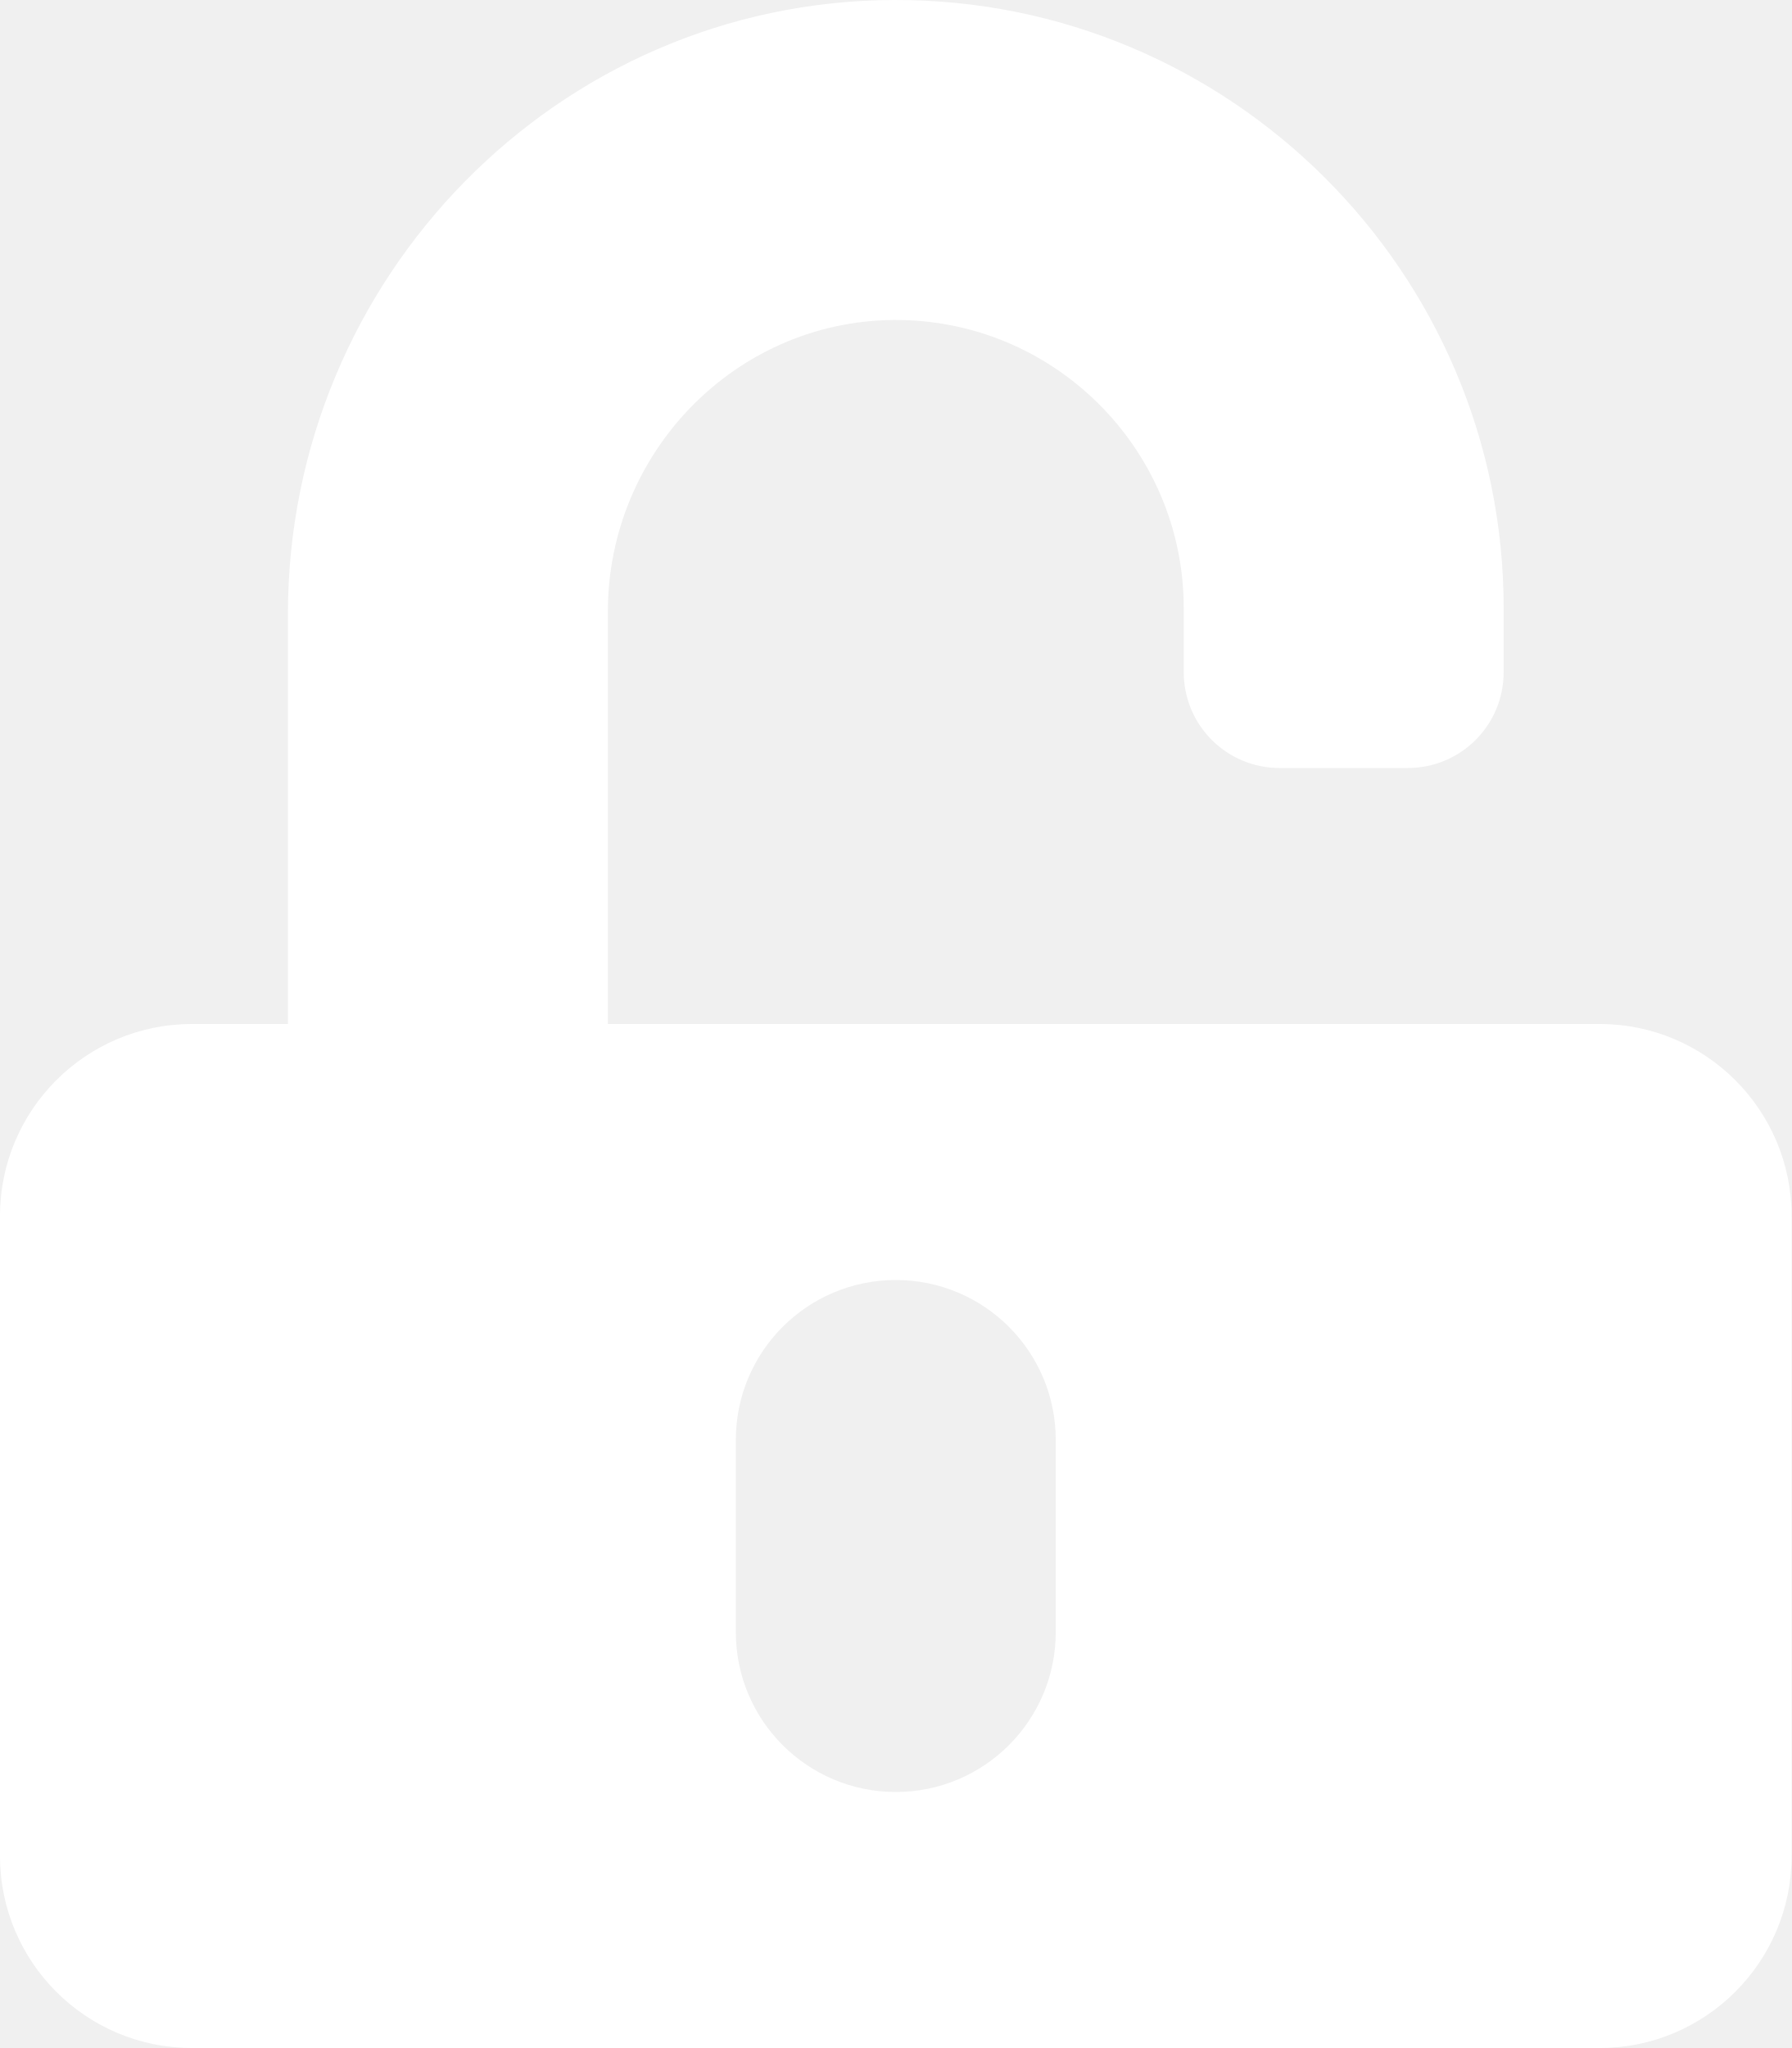
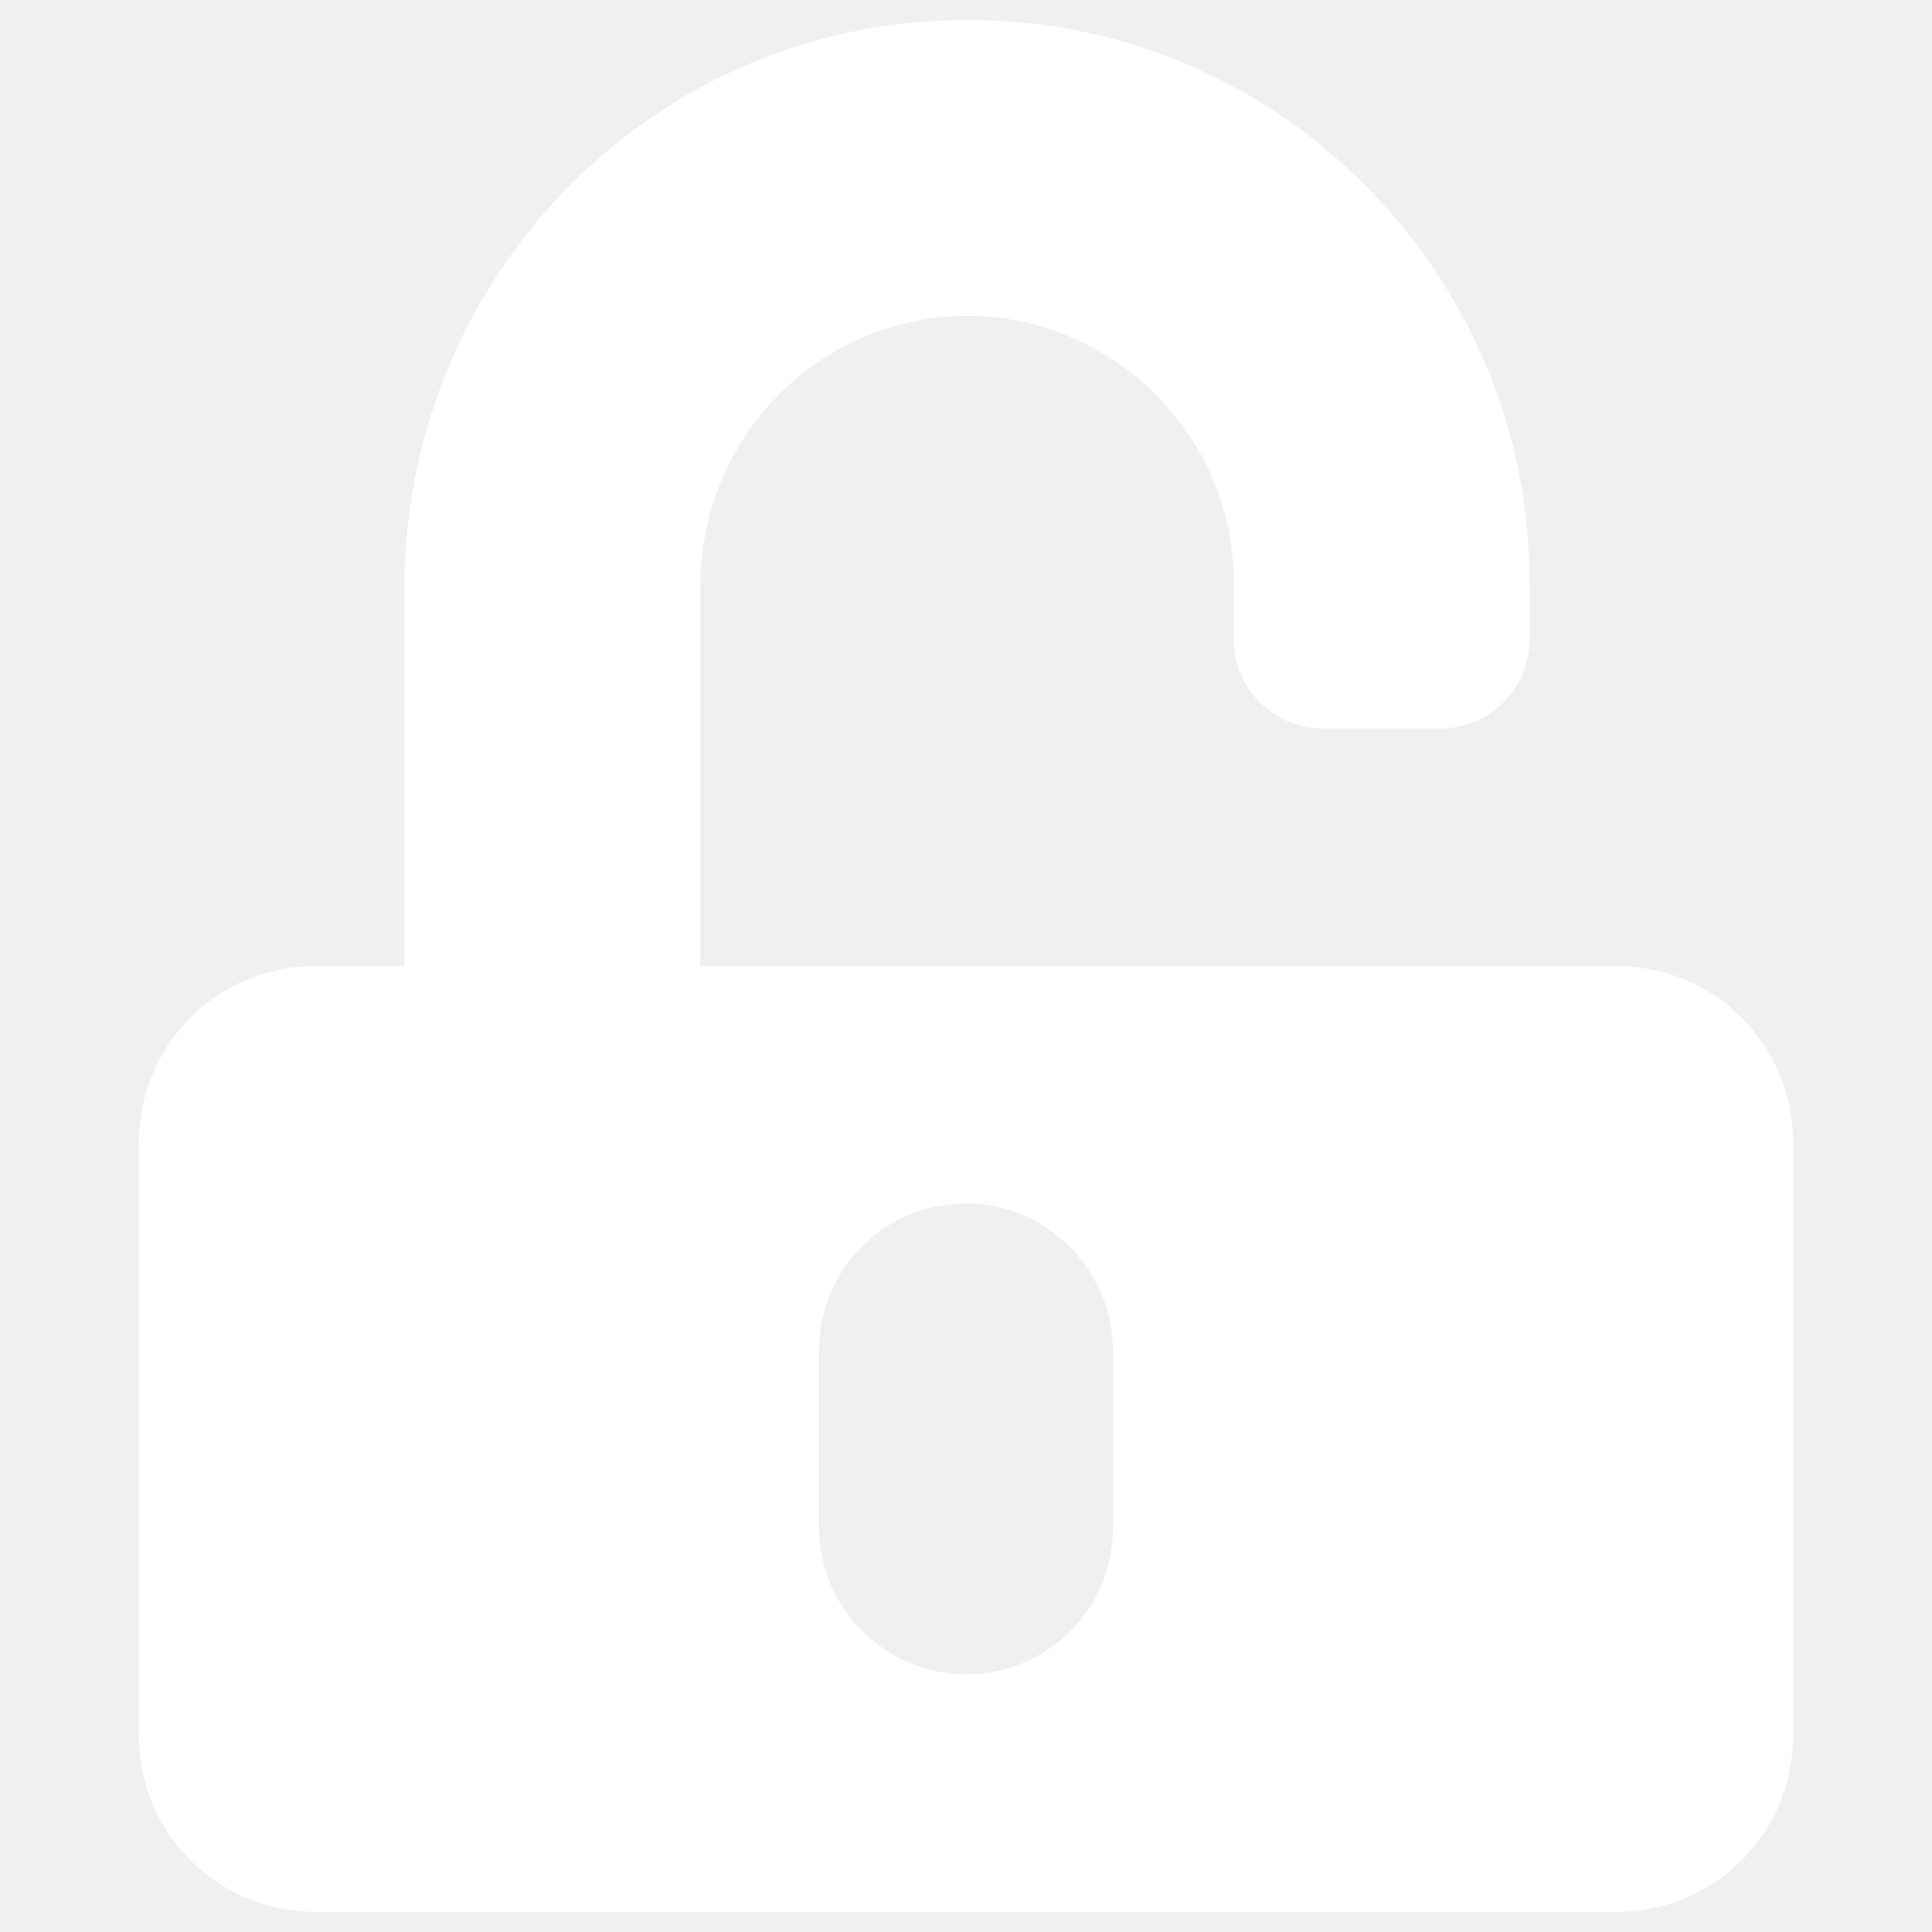
- <svg xmlns="http://www.w3.org/2000/svg" version="1.1" id="Layer_1" x="0px" y="0px" viewBox="0 0 448 512" style="enable-background:new 0 0 448 512;" xml:space="preserve">
+ <svg xmlns="http://www.w3.org/2000/svg" version="1.1" id="Layer_1" x="0px" y="0px" viewBox="0 0 96 96" style="enable-background:new 0 0 96 96;" xml:space="preserve">
  <style type="text/css">
	.st0{fill:#FFFFFF;}
</style>
-   <path class="st0" d="M400,256H152V152.9c0-39.6,31.7-72.5,71.3-72.9c40-0.4,72.7,32.1,72.7,72v16c0,13.3,10.7,24,24,24h32  c13.3,0,24-10.7,24-24v-16C376,68,307.5-0.3,223.5,0S72,69.5,72,153.5V256H48c-26.5,0-48,21.5-48,48v160c0,26.5,21.5,48,48,48h352  c26.5,0,48-21.5,48-48V304C448,277.5,426.5,256,400,256z M264,408c0,22.1-17.9,40-40,40s-40-17.9-40-40v-48c0-22.1,17.9-40,40-40  s40,17.9,40,40V408z" />
+   <path class="st0" d="M80.3,48H34.8V29.1c0-7.3,5.8-13.3,13.1-13.4c7.3-0.1,13.4,5.9,13.4,13.2v2.9c0,2.4,2,4.4,4.4,4.4h5.9  c2.4,0,4.4-2,4.4-4.4v-2.9c0-15.4-12.6-28-28-27.9C32.5,1,20.1,13.7,20.1,29.2V48h-4.4c-4.9,0-8.8,3.9-8.8,8.8v29.4  c0,4.9,3.9,8.8,8.8,8.8h64.6c4.9,0,8.8-3.9,8.8-8.8V56.8C89.1,51.9,85.2,48,80.3,48z M55.3,75.9c0,4.1-3.3,7.3-7.3,7.3  s-7.3-3.3-7.3-7.3v-8.8c0-4.1,3.3-7.3,7.3-7.3s7.3,3.3,7.3,7.3V75.9z" />
</svg>
